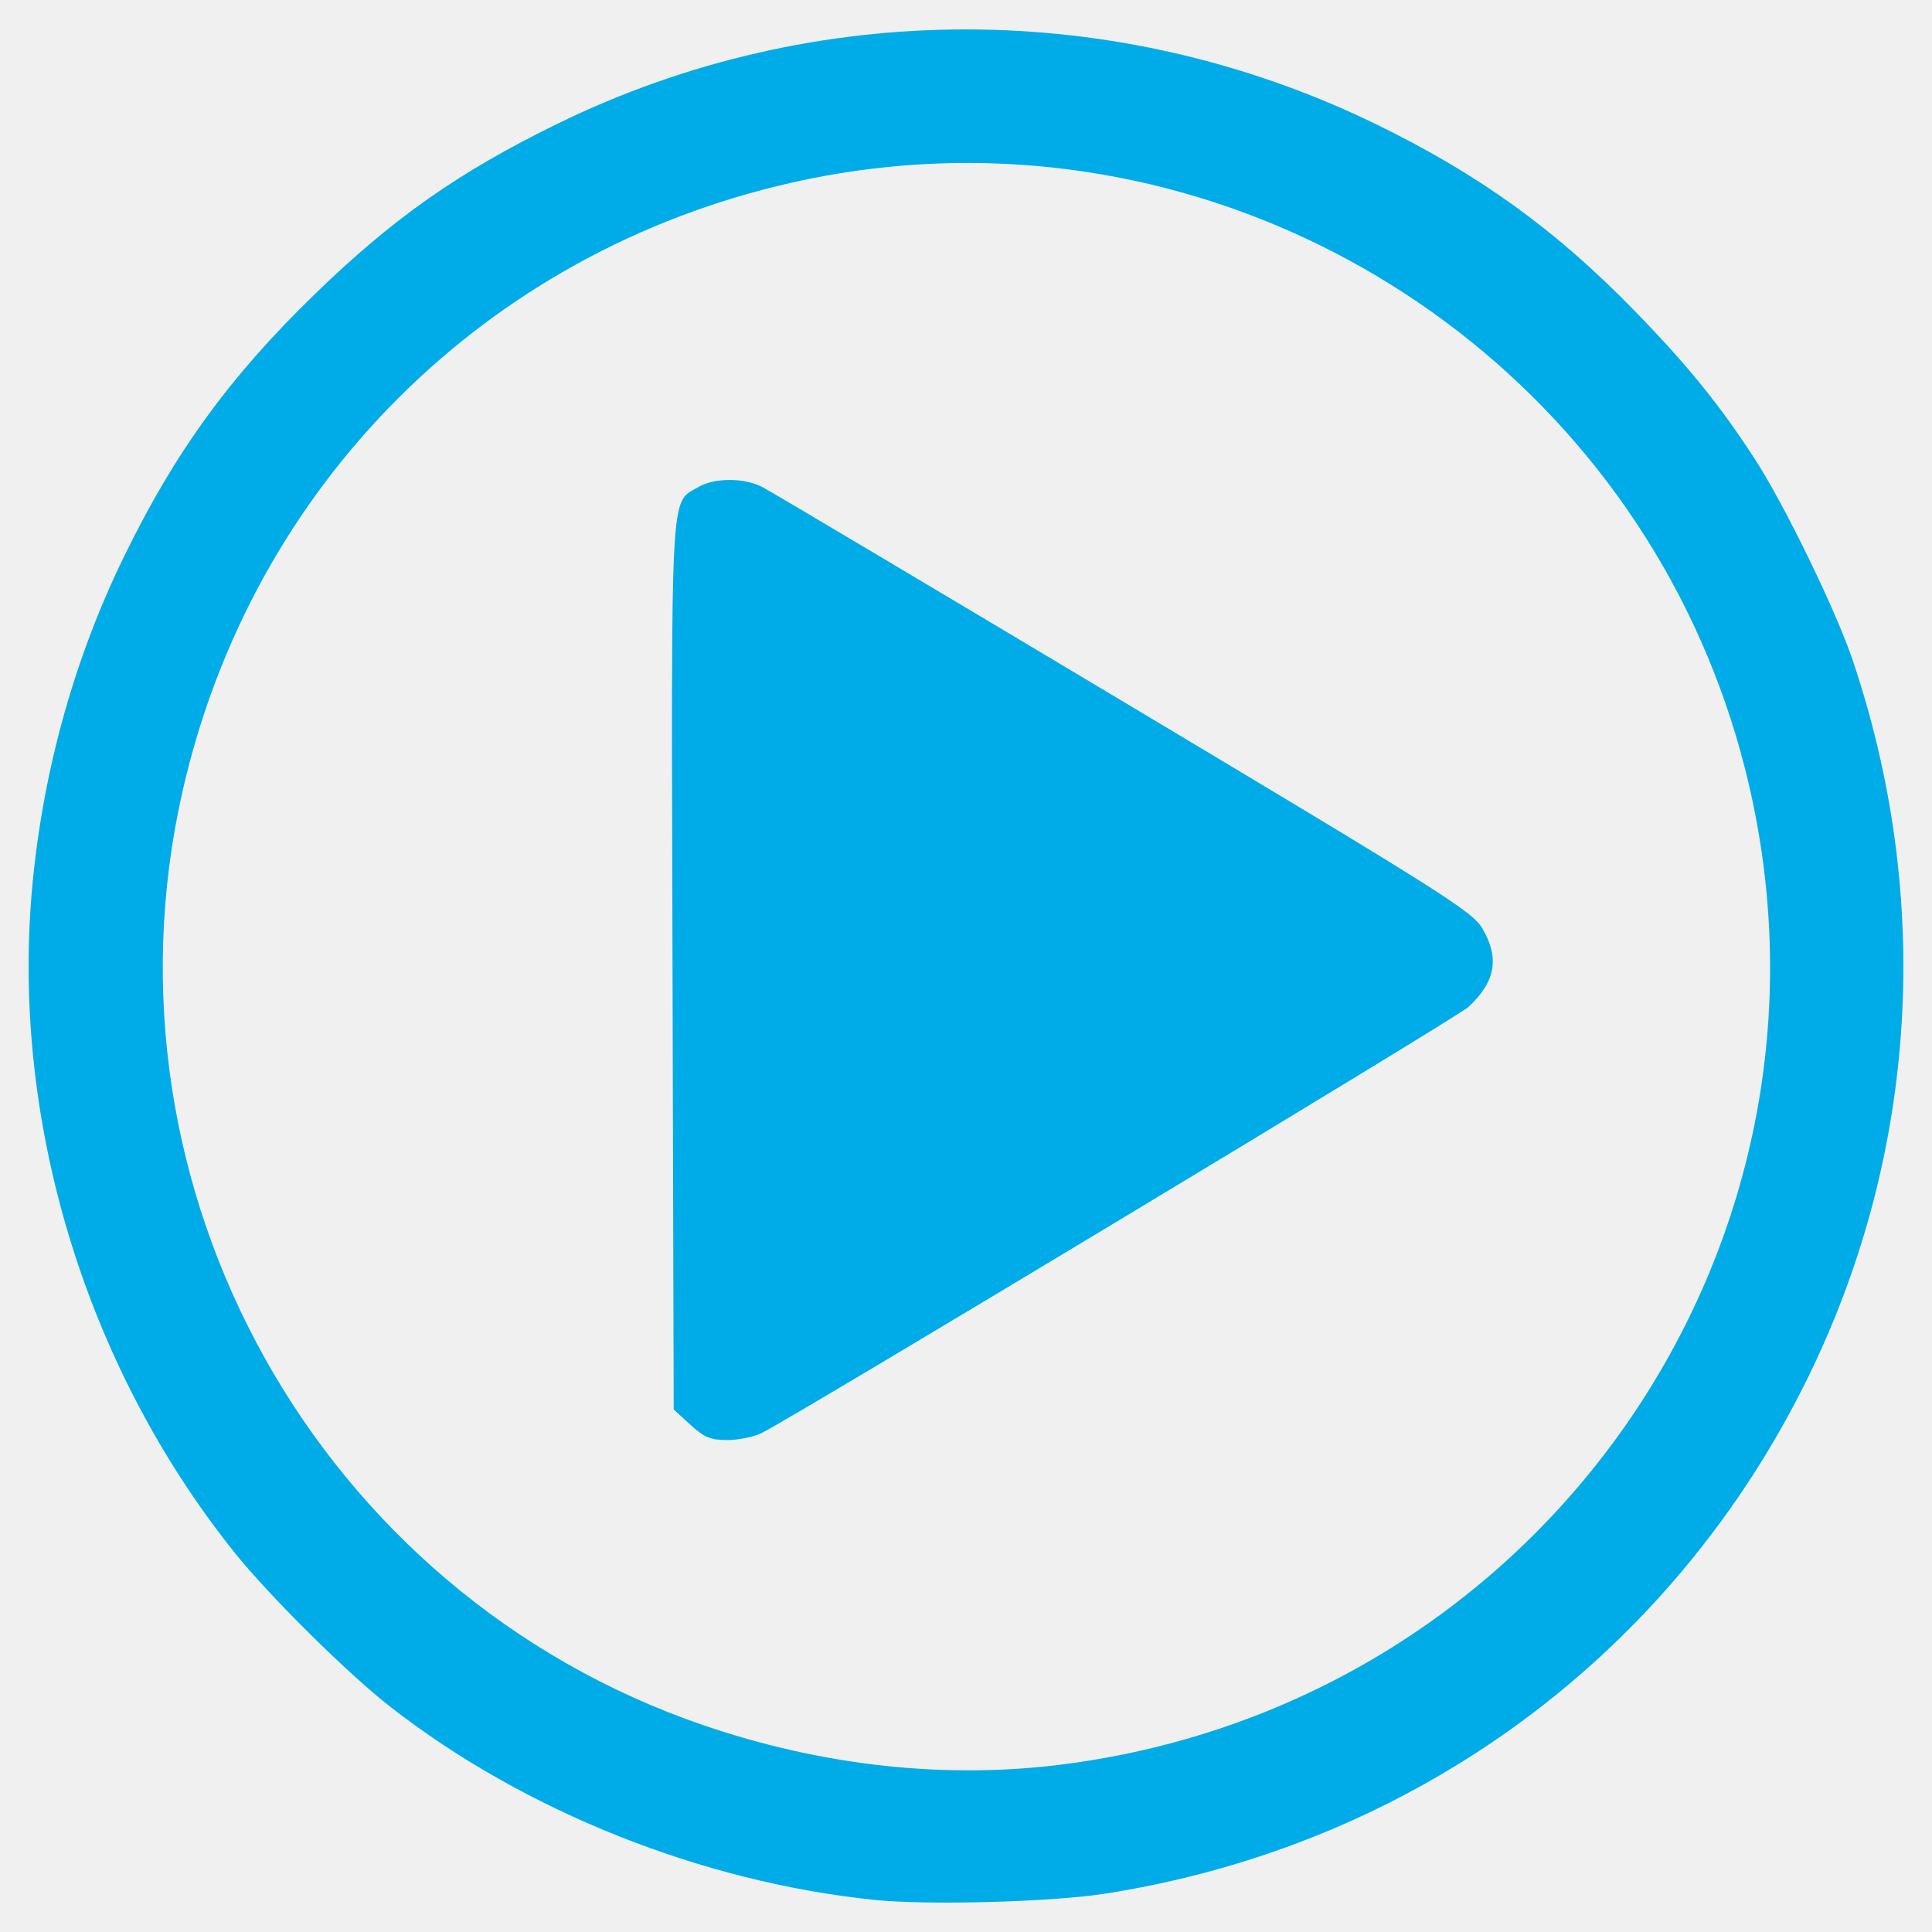
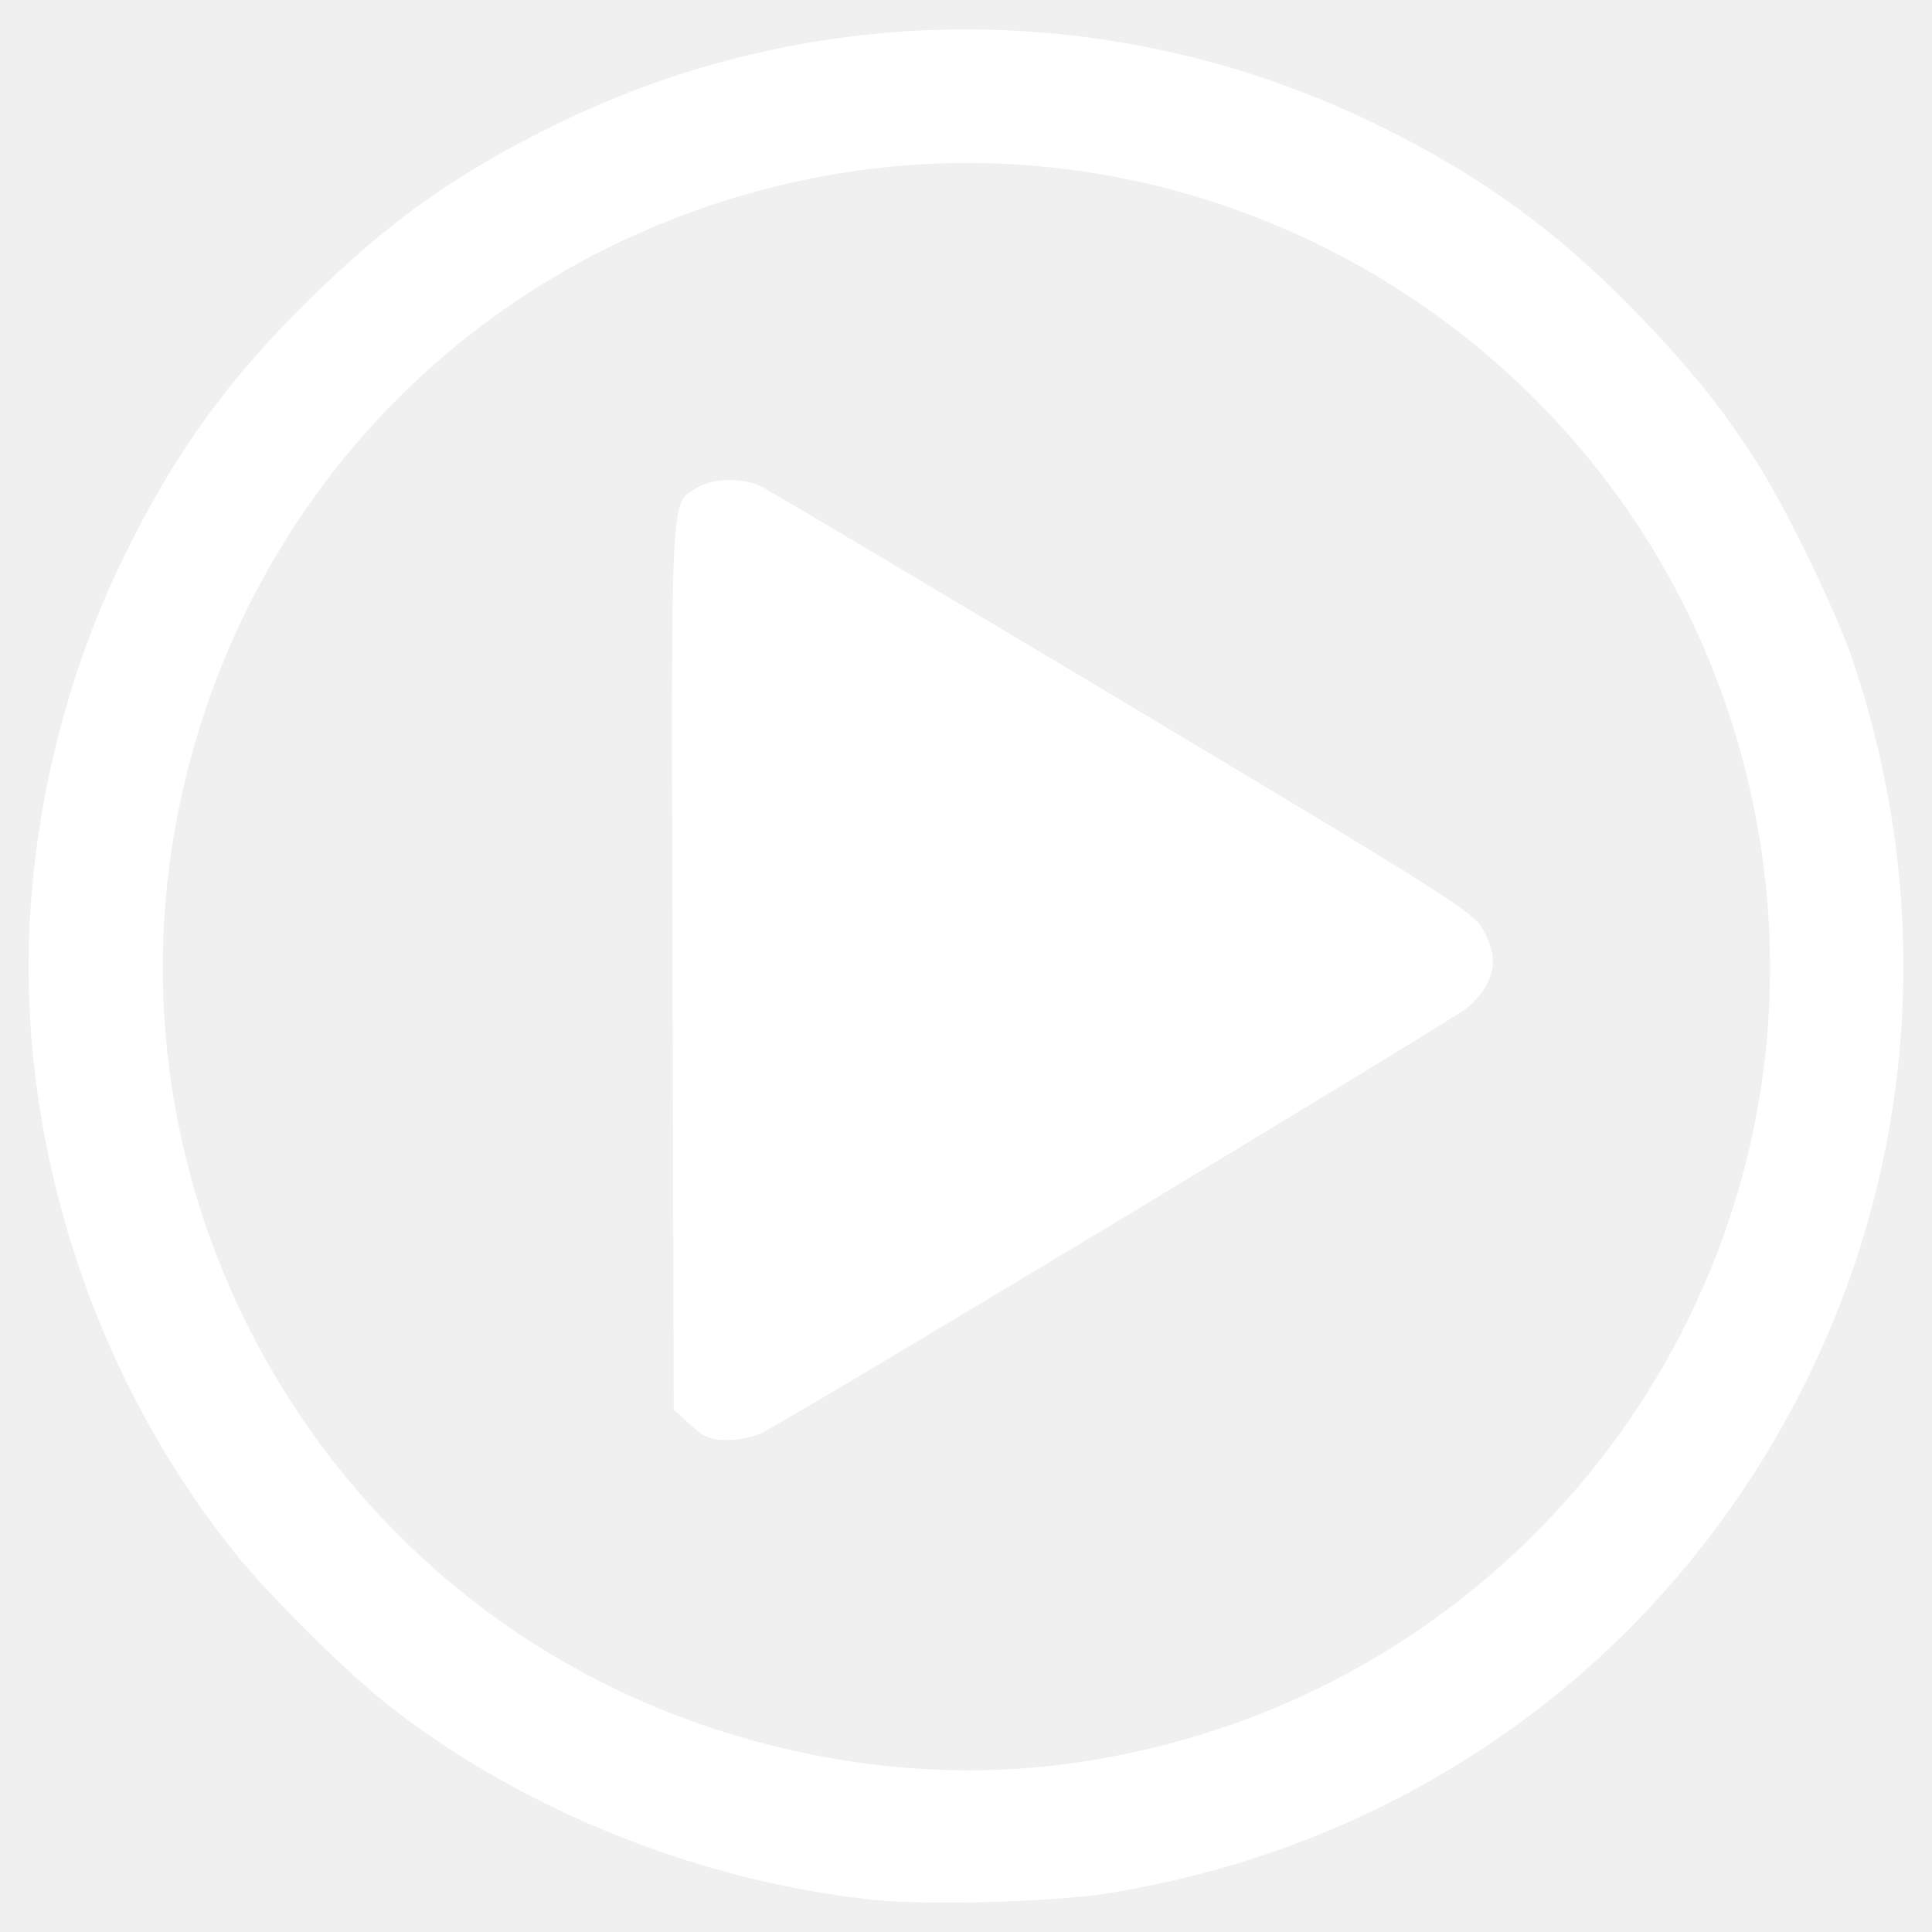
<svg xmlns="http://www.w3.org/2000/svg" width="200mm" height="200mm" viewBox="0 0 744.094 1052.362" id="svg5233" version="1.1">
  <defs id="defs5235" />
  <g id="layer1">
-     <path id="path4206" d="m 372.293,16.022 c -76.341,-0.067 -152.577,17.051 -222.724,51.361 -53.861,26.344 -89.553,51.405 -132.246,92.855 -46.392,45.042 -75.94,85.673 -103.841,142.793 -26.728,54.72 -43.671,114.941 -49.763,176.868 -12.599,128.078 27.858,263.011 109.54,365.326 18.874,23.642 61.757,66.169 85.065,84.361 73.034,57.002 169.934,95.652 263.999,105.303 29.045,2.98 96.411,1.149 125.518,-3.411 C 616.362,1005.076 757.084,901.445 831.262,749.113 890.321,627.835 898.773,489.168 855.008,359.545 845.8,332.269 817.836,274.836 801.549,249.746 782.508,220.412 764.922,198.759 736.13,169.197 693.127,125.045 651.641,95.094 595.65,67.774 525.08,33.341 448.634,16.089 372.293,16.022 Z m 1.748,72.748 c 195.16,0.525 372.771,133.393 422.507,330.619 64.214,254.646 -107.79,506.564 -369.665,541.411 -64.643,8.602 -132.567,1.334 -198.236,-21.208 C 19.137,867.673 -103.557,647.803 -54.834,431.587 -17.181,264.502 110.226,137.095 277.31,99.443 c 32.392,-7.299 64.796,-10.759 96.731,-10.673 z M 243.056,261.427 c -6.373,0.032 -12.593,1.366 -17.036,3.989 -15.224,8.993 -14.539,-3.94 -13.832,261.084 l 0.642,241.237 9.091,8.328 c 7.572,6.939 10.94,8.33 20.193,8.33 6.108,0 14.61,-1.783 18.892,-3.96 20.311,-10.328 378.484,-226.227 384.536,-231.79 14.905,-13.701 17.276,-26.71 7.811,-42.86 C 647.868,496.427 632.267,486.568 458.094,382.409 353.979,320.146 265.289,267.417 261.006,265.234 c -5.05,-2.575 -11.577,-3.84 -17.95,-3.807 z" style="fill:#00ace7" />
+     <path id="path4206" d="m 372.293,16.022 c -76.341,-0.067 -152.577,17.051 -222.724,51.361 -53.861,26.344 -89.553,51.405 -132.246,92.855 -46.392,45.042 -75.94,85.673 -103.841,142.793 -26.728,54.72 -43.671,114.941 -49.763,176.868 -12.599,128.078 27.858,263.011 109.54,365.326 18.874,23.642 61.757,66.169 85.065,84.361 73.034,57.002 169.934,95.652 263.999,105.303 29.045,2.98 96.411,1.149 125.518,-3.411 C 616.362,1005.076 757.084,901.445 831.262,749.113 890.321,627.835 898.773,489.168 855.008,359.545 845.8,332.269 817.836,274.836 801.549,249.746 782.508,220.412 764.922,198.759 736.13,169.197 693.127,125.045 651.641,95.094 595.65,67.774 525.08,33.341 448.634,16.089 372.293,16.022 Z m 1.748,72.748 c 195.16,0.525 372.771,133.393 422.507,330.619 64.214,254.646 -107.79,506.564 -369.665,541.411 -64.643,8.602 -132.567,1.334 -198.236,-21.208 C 19.137,867.673 -103.557,647.803 -54.834,431.587 -17.181,264.502 110.226,137.095 277.31,99.443 c 32.392,-7.299 64.796,-10.759 96.731,-10.673 z M 243.056,261.427 c -6.373,0.032 -12.593,1.366 -17.036,3.989 -15.224,8.993 -14.539,-3.94 -13.832,261.084 l 0.642,241.237 9.091,8.328 c 7.572,6.939 10.94,8.33 20.193,8.33 6.108,0 14.61,-1.783 18.892,-3.96 20.311,-10.328 378.484,-226.227 384.536,-231.79 14.905,-13.701 17.276,-26.71 7.811,-42.86 C 647.868,496.427 632.267,486.568 458.094,382.409 353.979,320.146 265.289,267.417 261.006,265.234 c -5.05,-2.575 -11.577,-3.84 -17.95,-3.807 z" style="fill:#ffffff" />
  </g>
</svg>
